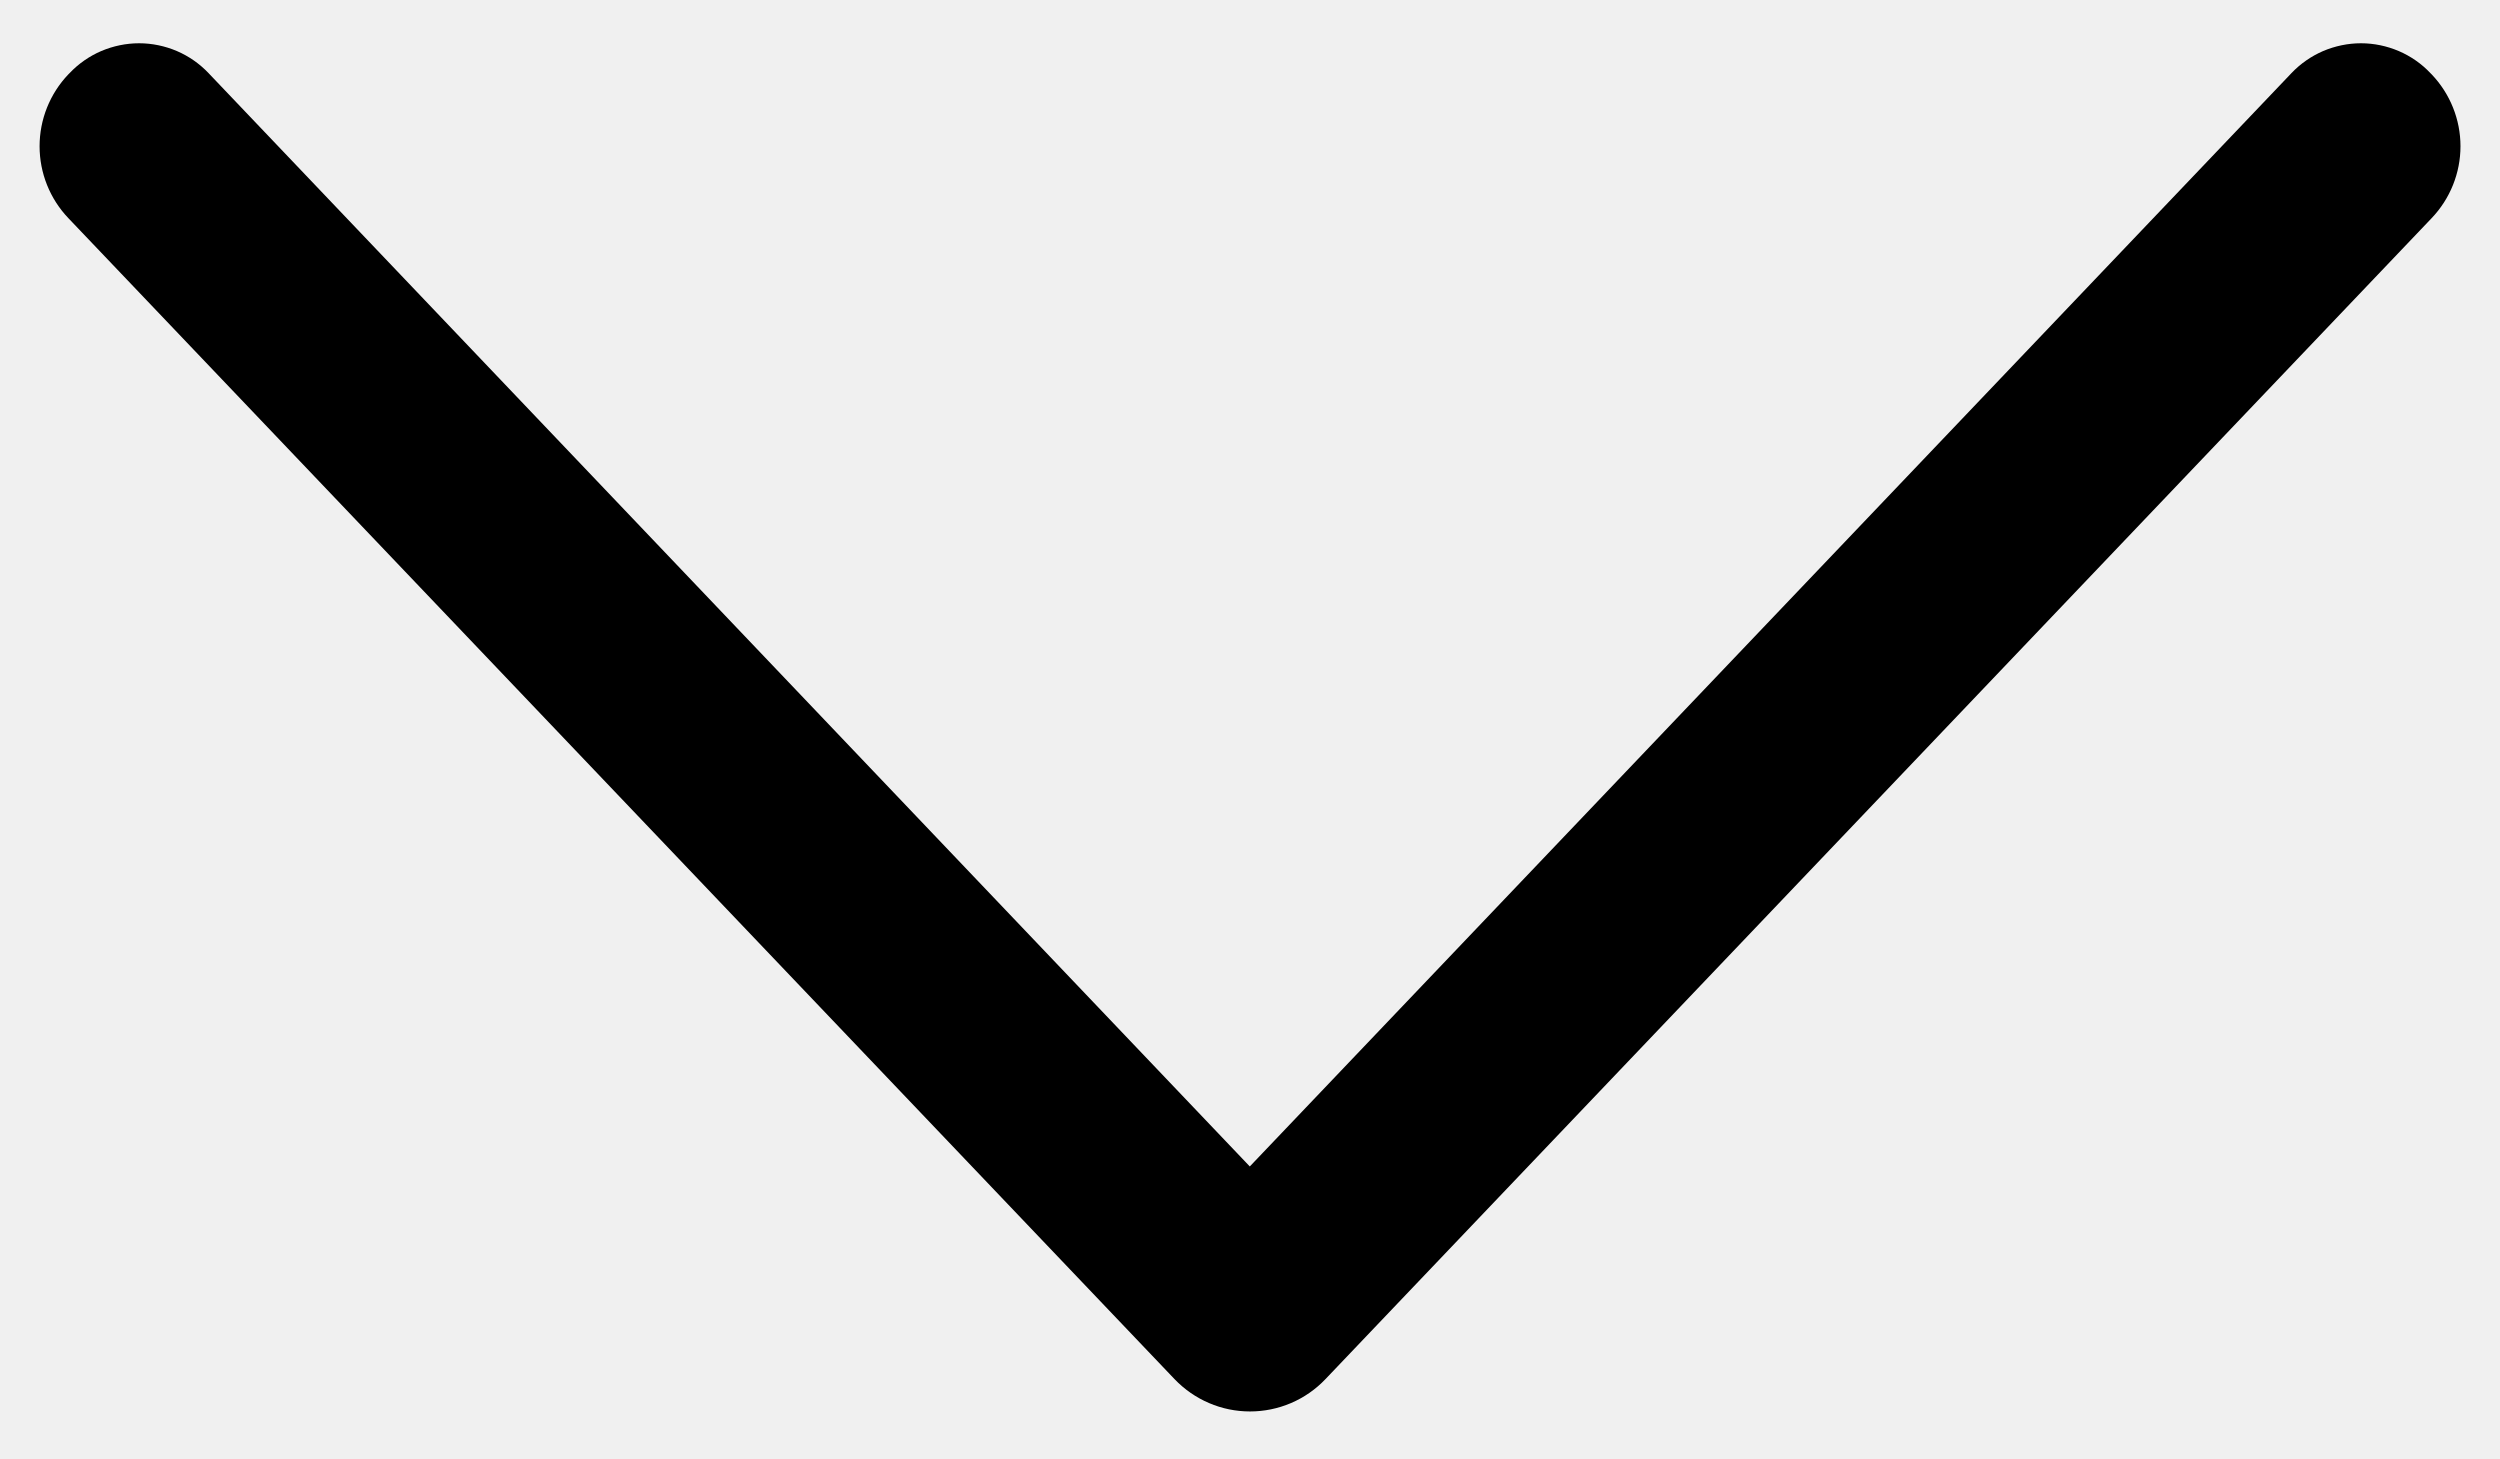
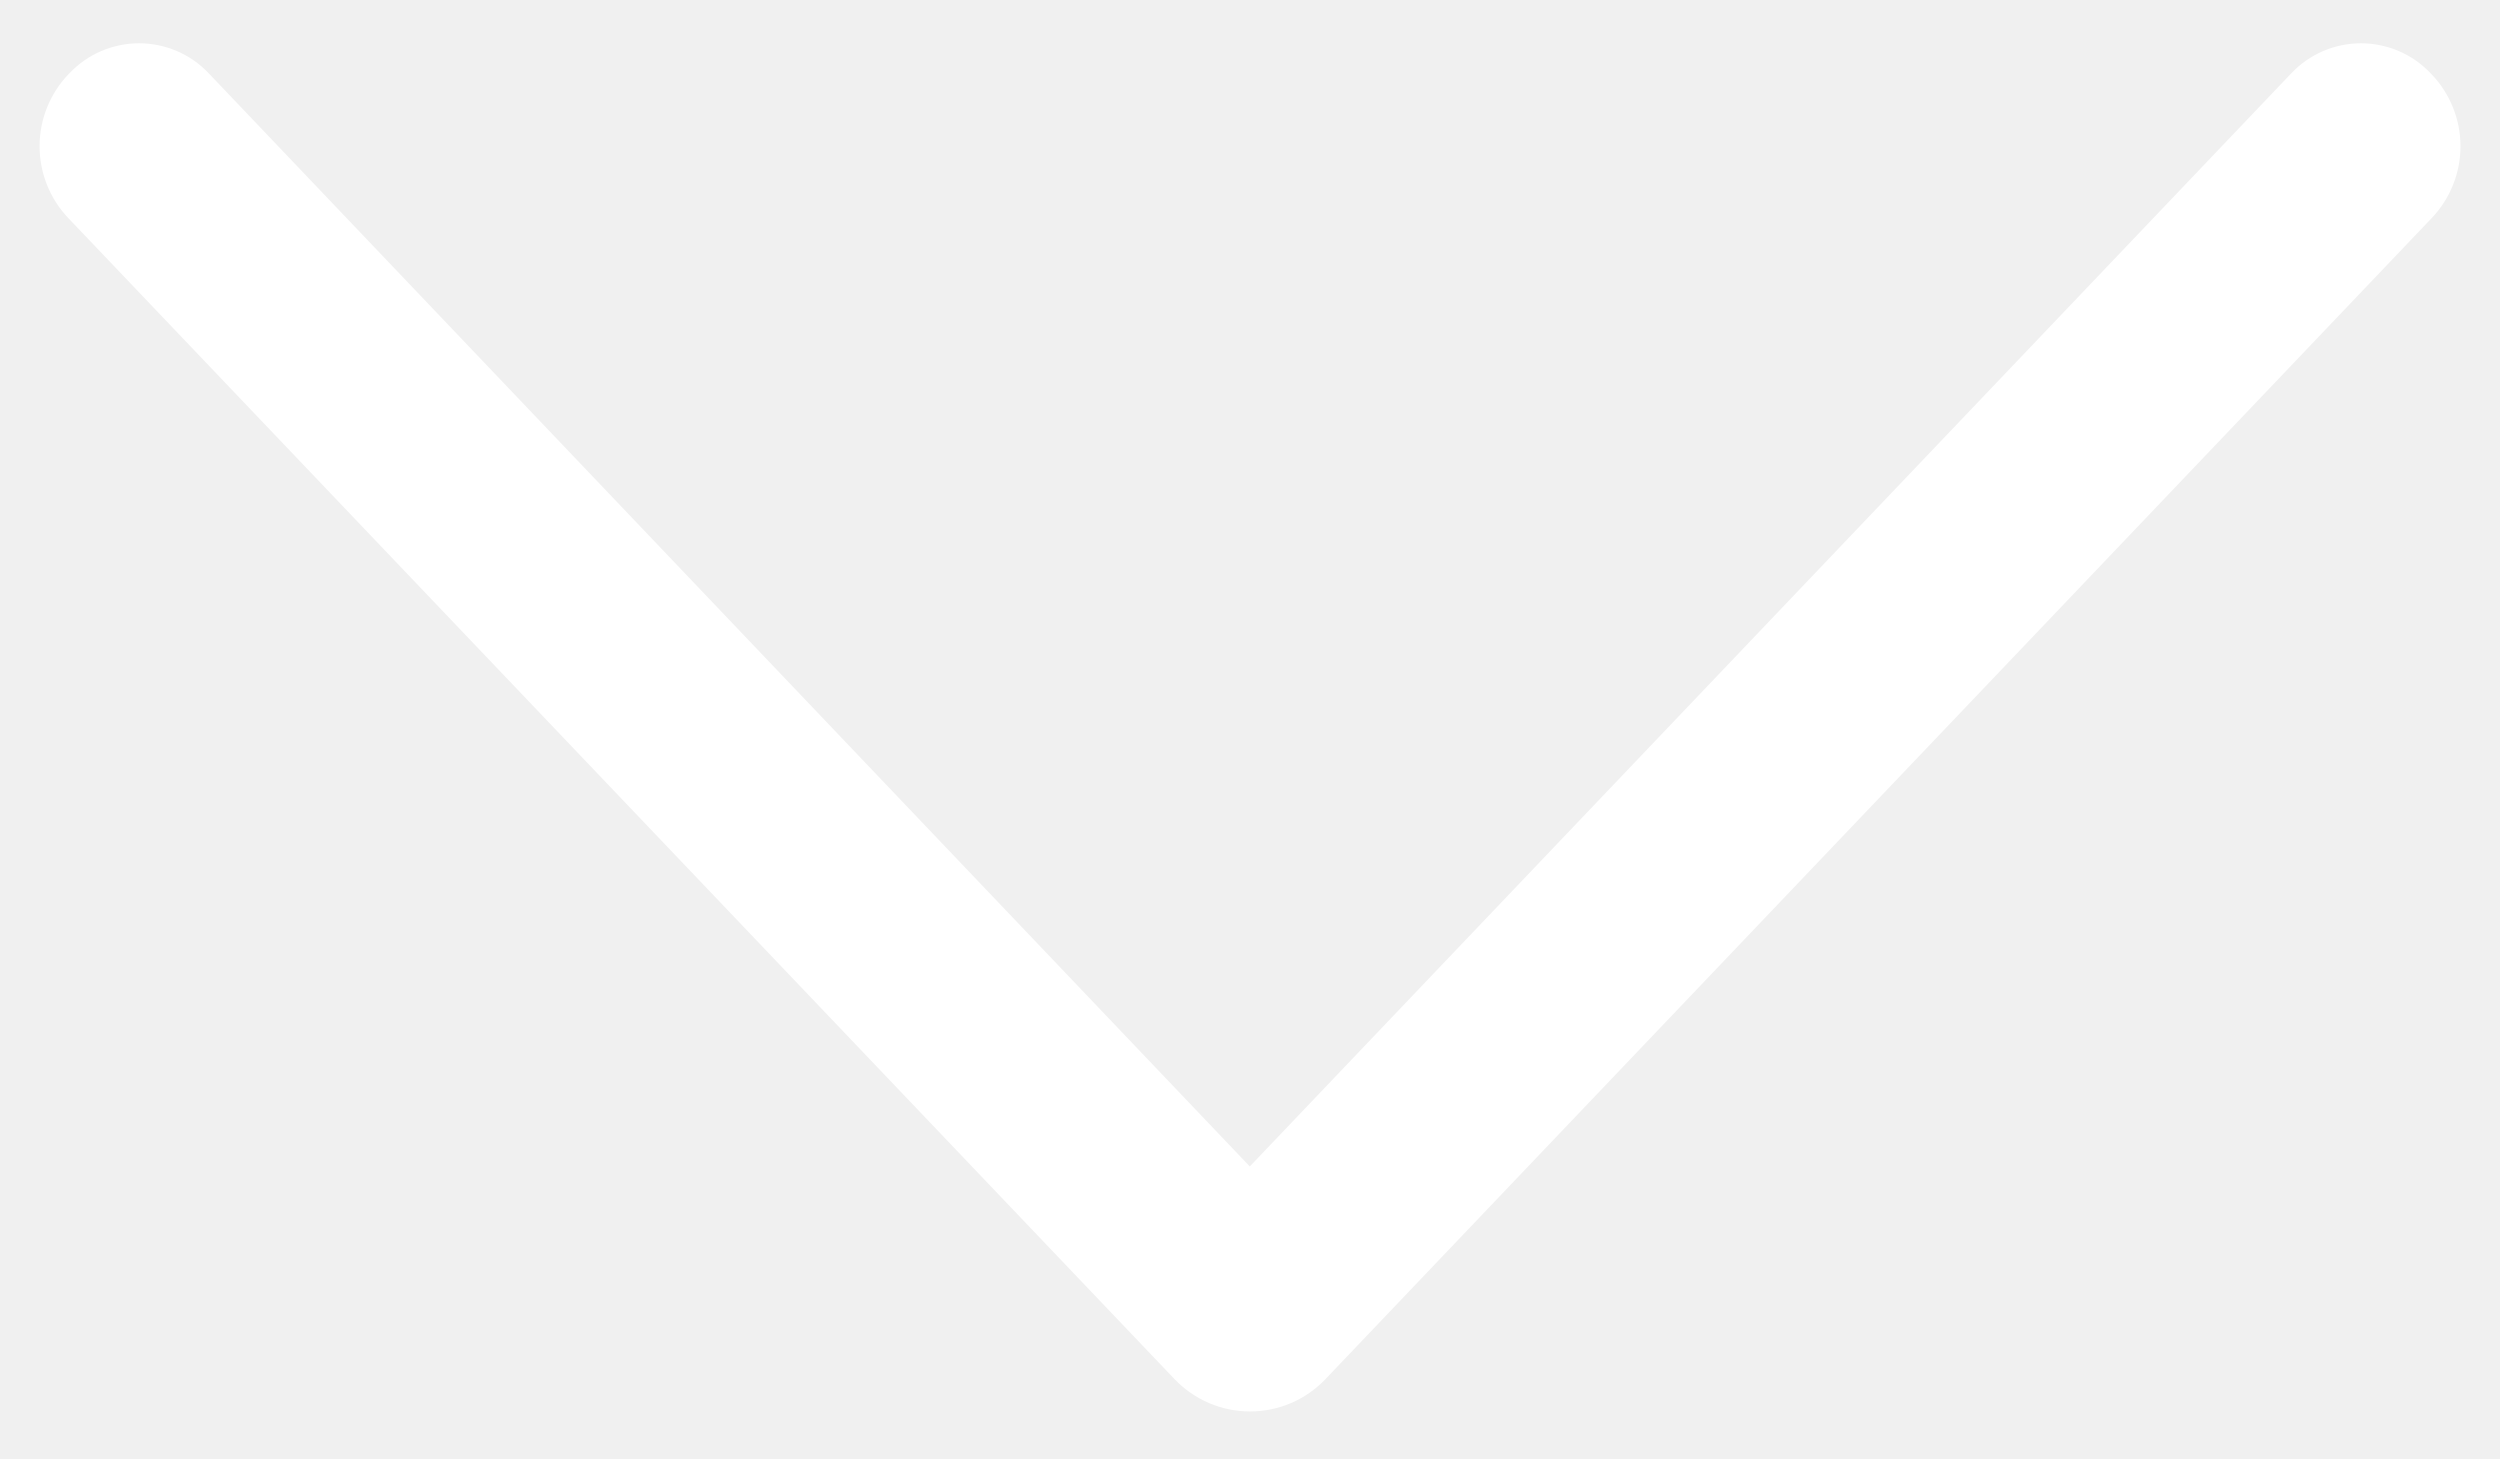
<svg xmlns="http://www.w3.org/2000/svg" width="36" height="21" viewBox="0 0 36 21" fill="none">
-   <path d="M19.086 19.86L35.016 3.141C35.282 2.862 35.431 2.491 35.431 2.106C35.431 1.721 35.282 1.35 35.016 1.071L34.998 1.053C34.87 0.917 34.714 0.809 34.542 0.735C34.37 0.662 34.185 0.623 33.998 0.623C33.811 0.623 33.626 0.662 33.453 0.735C33.282 0.809 33.126 0.917 32.997 1.053L17.997 16.797L3.003 1.053C2.874 0.917 2.719 0.809 2.547 0.735C2.375 0.662 2.19 0.623 2.003 0.623C1.816 0.623 1.63 0.662 1.458 0.735C1.286 0.809 1.131 0.917 1.002 1.053L0.984 1.071C0.718 1.35 0.57 1.721 0.57 2.106C0.57 2.491 0.718 2.862 0.984 3.141L16.914 19.86C17.055 20.007 17.223 20.124 17.41 20.204C17.596 20.284 17.797 20.325 18 20.325C18.203 20.325 18.404 20.284 18.591 20.204C18.778 20.124 18.946 20.007 19.086 19.86Z" fill="black" />
+   <path d="M19.086 19.86L35.016 3.141C35.282 2.862 35.431 2.491 35.431 2.106C35.431 1.721 35.282 1.35 35.016 1.071L34.998 1.053C34.87 0.917 34.714 0.809 34.542 0.735C34.37 0.662 34.185 0.623 33.998 0.623C33.811 0.623 33.626 0.662 33.453 0.735C33.282 0.809 33.126 0.917 32.997 1.053L17.997 16.797L3.003 1.053C2.874 0.917 2.719 0.809 2.547 0.735C2.375 0.662 2.19 0.623 2.003 0.623C1.816 0.623 1.63 0.662 1.458 0.735C1.286 0.809 1.131 0.917 1.002 1.053L0.984 1.071C0.718 1.35 0.57 1.721 0.57 2.106C0.57 2.491 0.718 2.862 0.984 3.141L16.914 19.86C17.055 20.007 17.223 20.124 17.41 20.204C17.596 20.284 17.797 20.325 18 20.325C18.203 20.325 18.404 20.284 18.591 20.204C18.778 20.124 18.946 20.007 19.086 19.86Z" fill="white" />
</svg>
